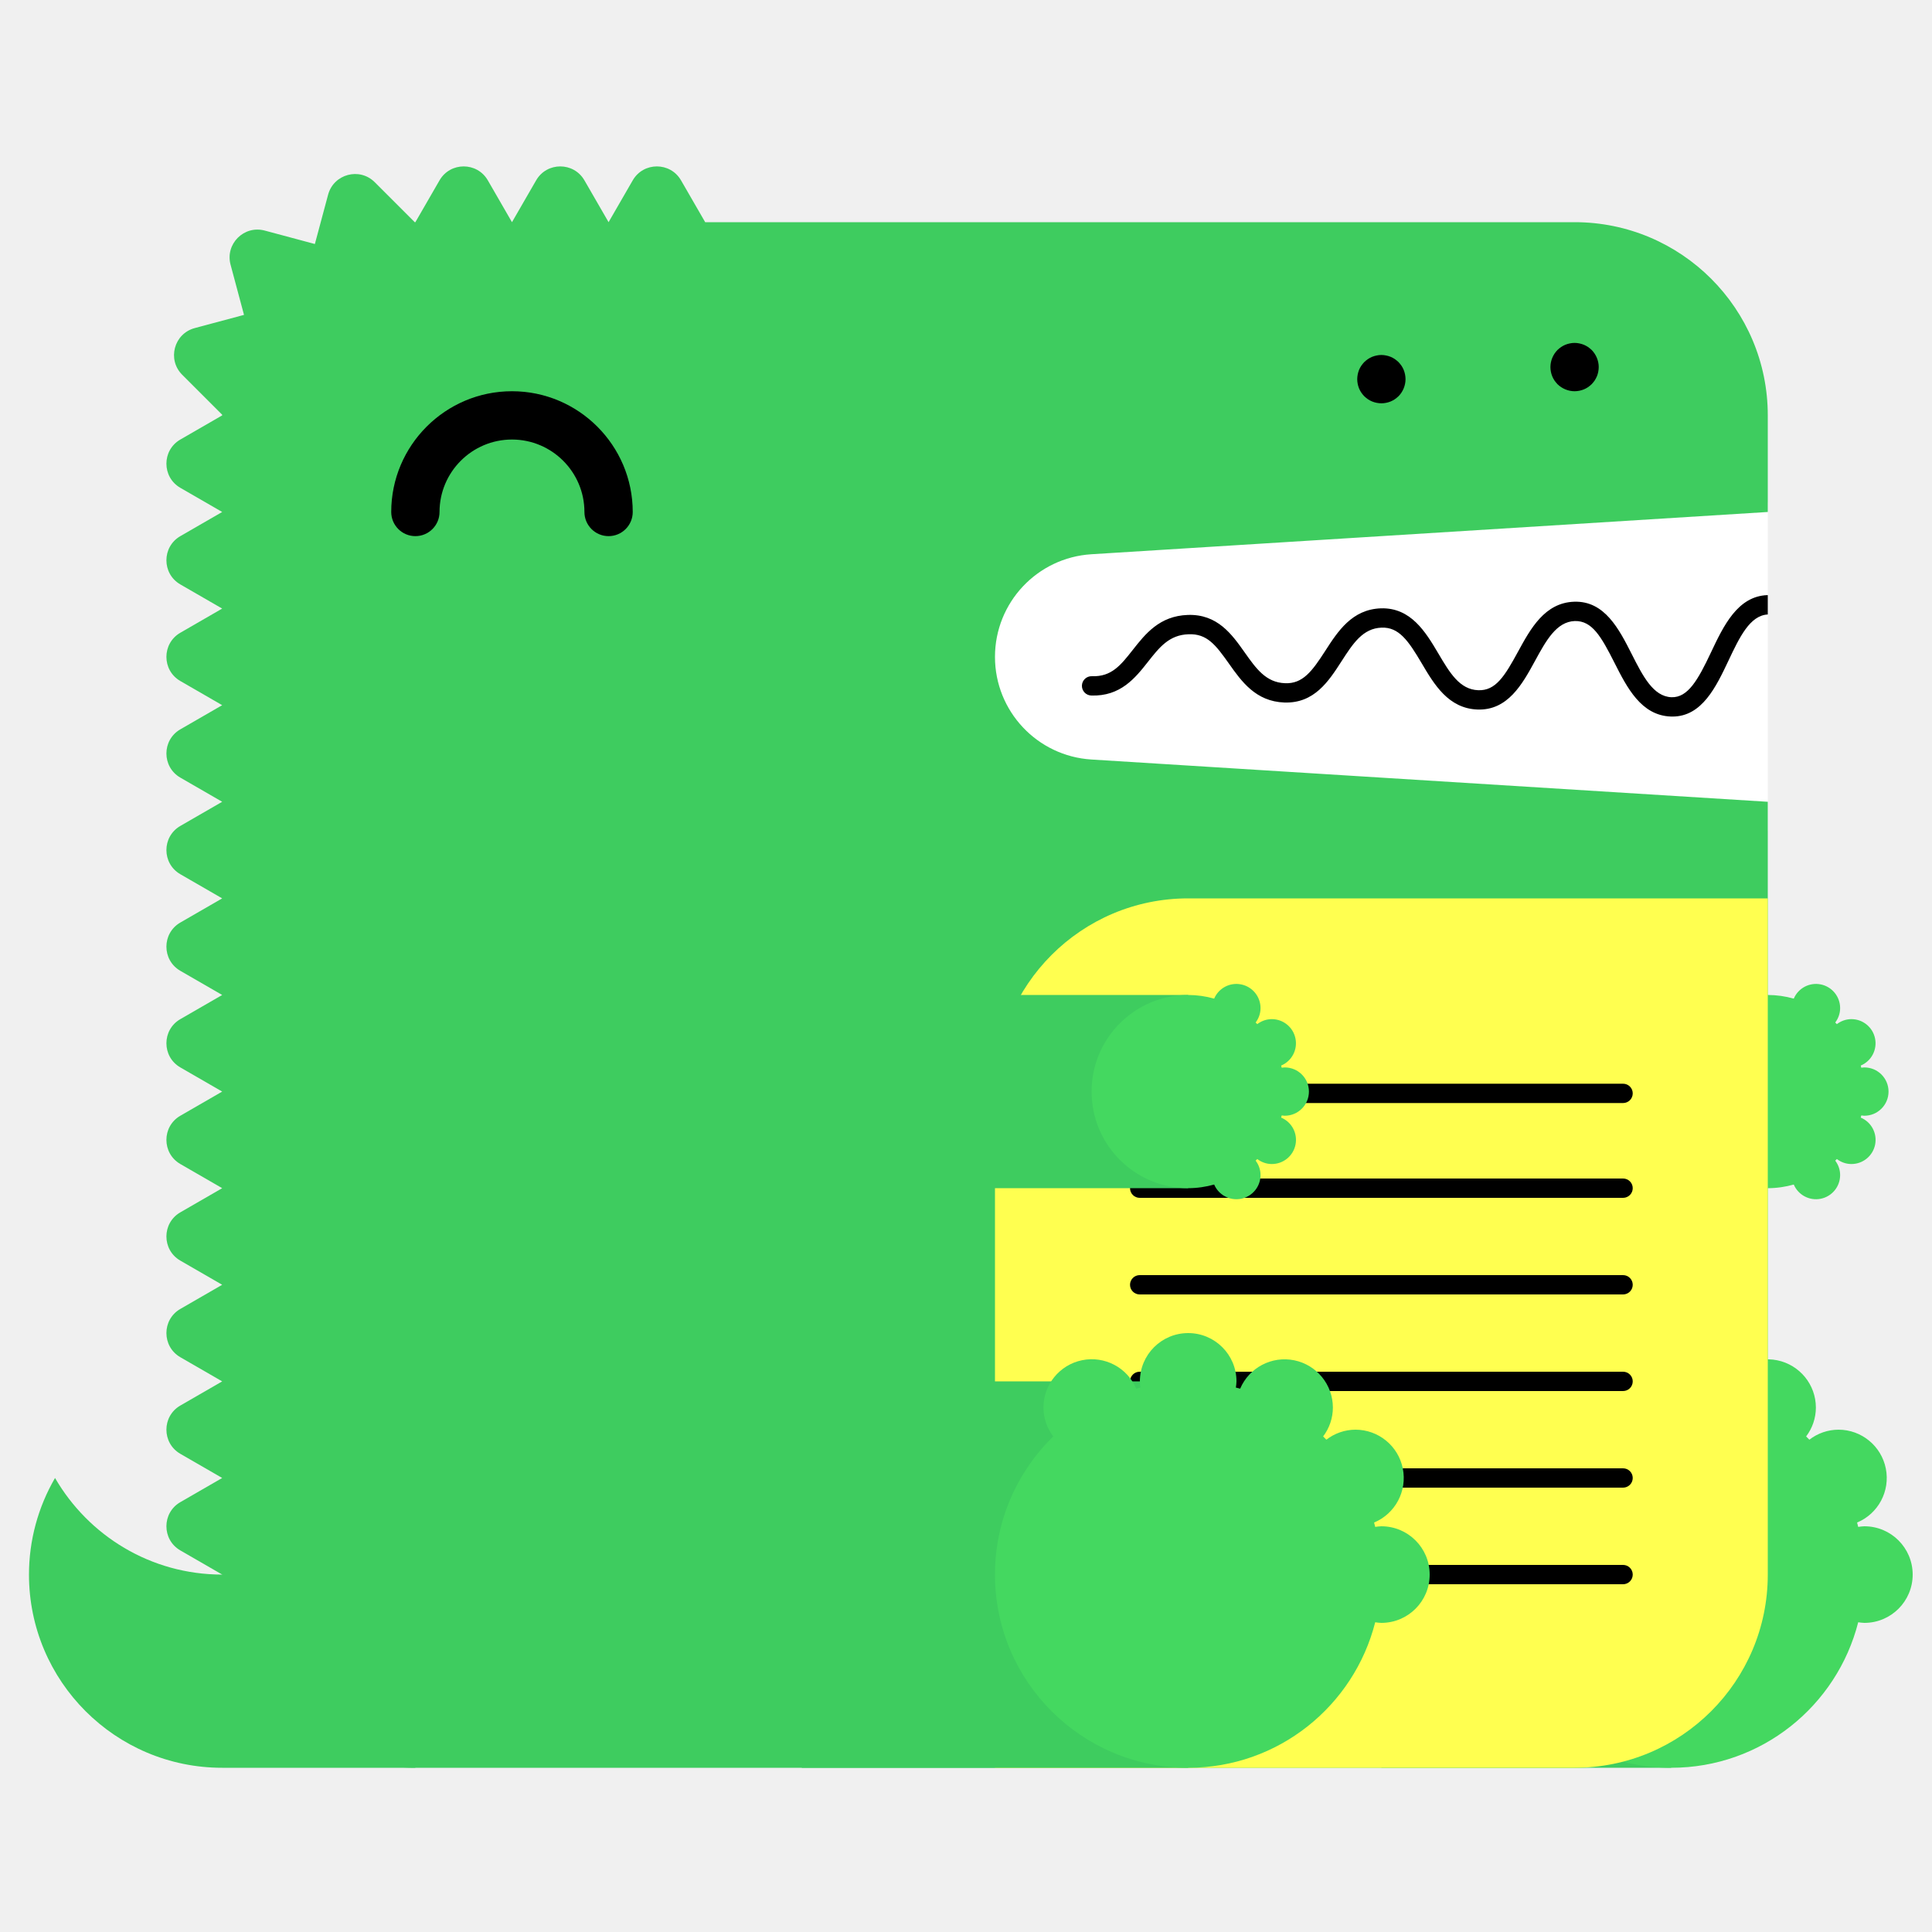
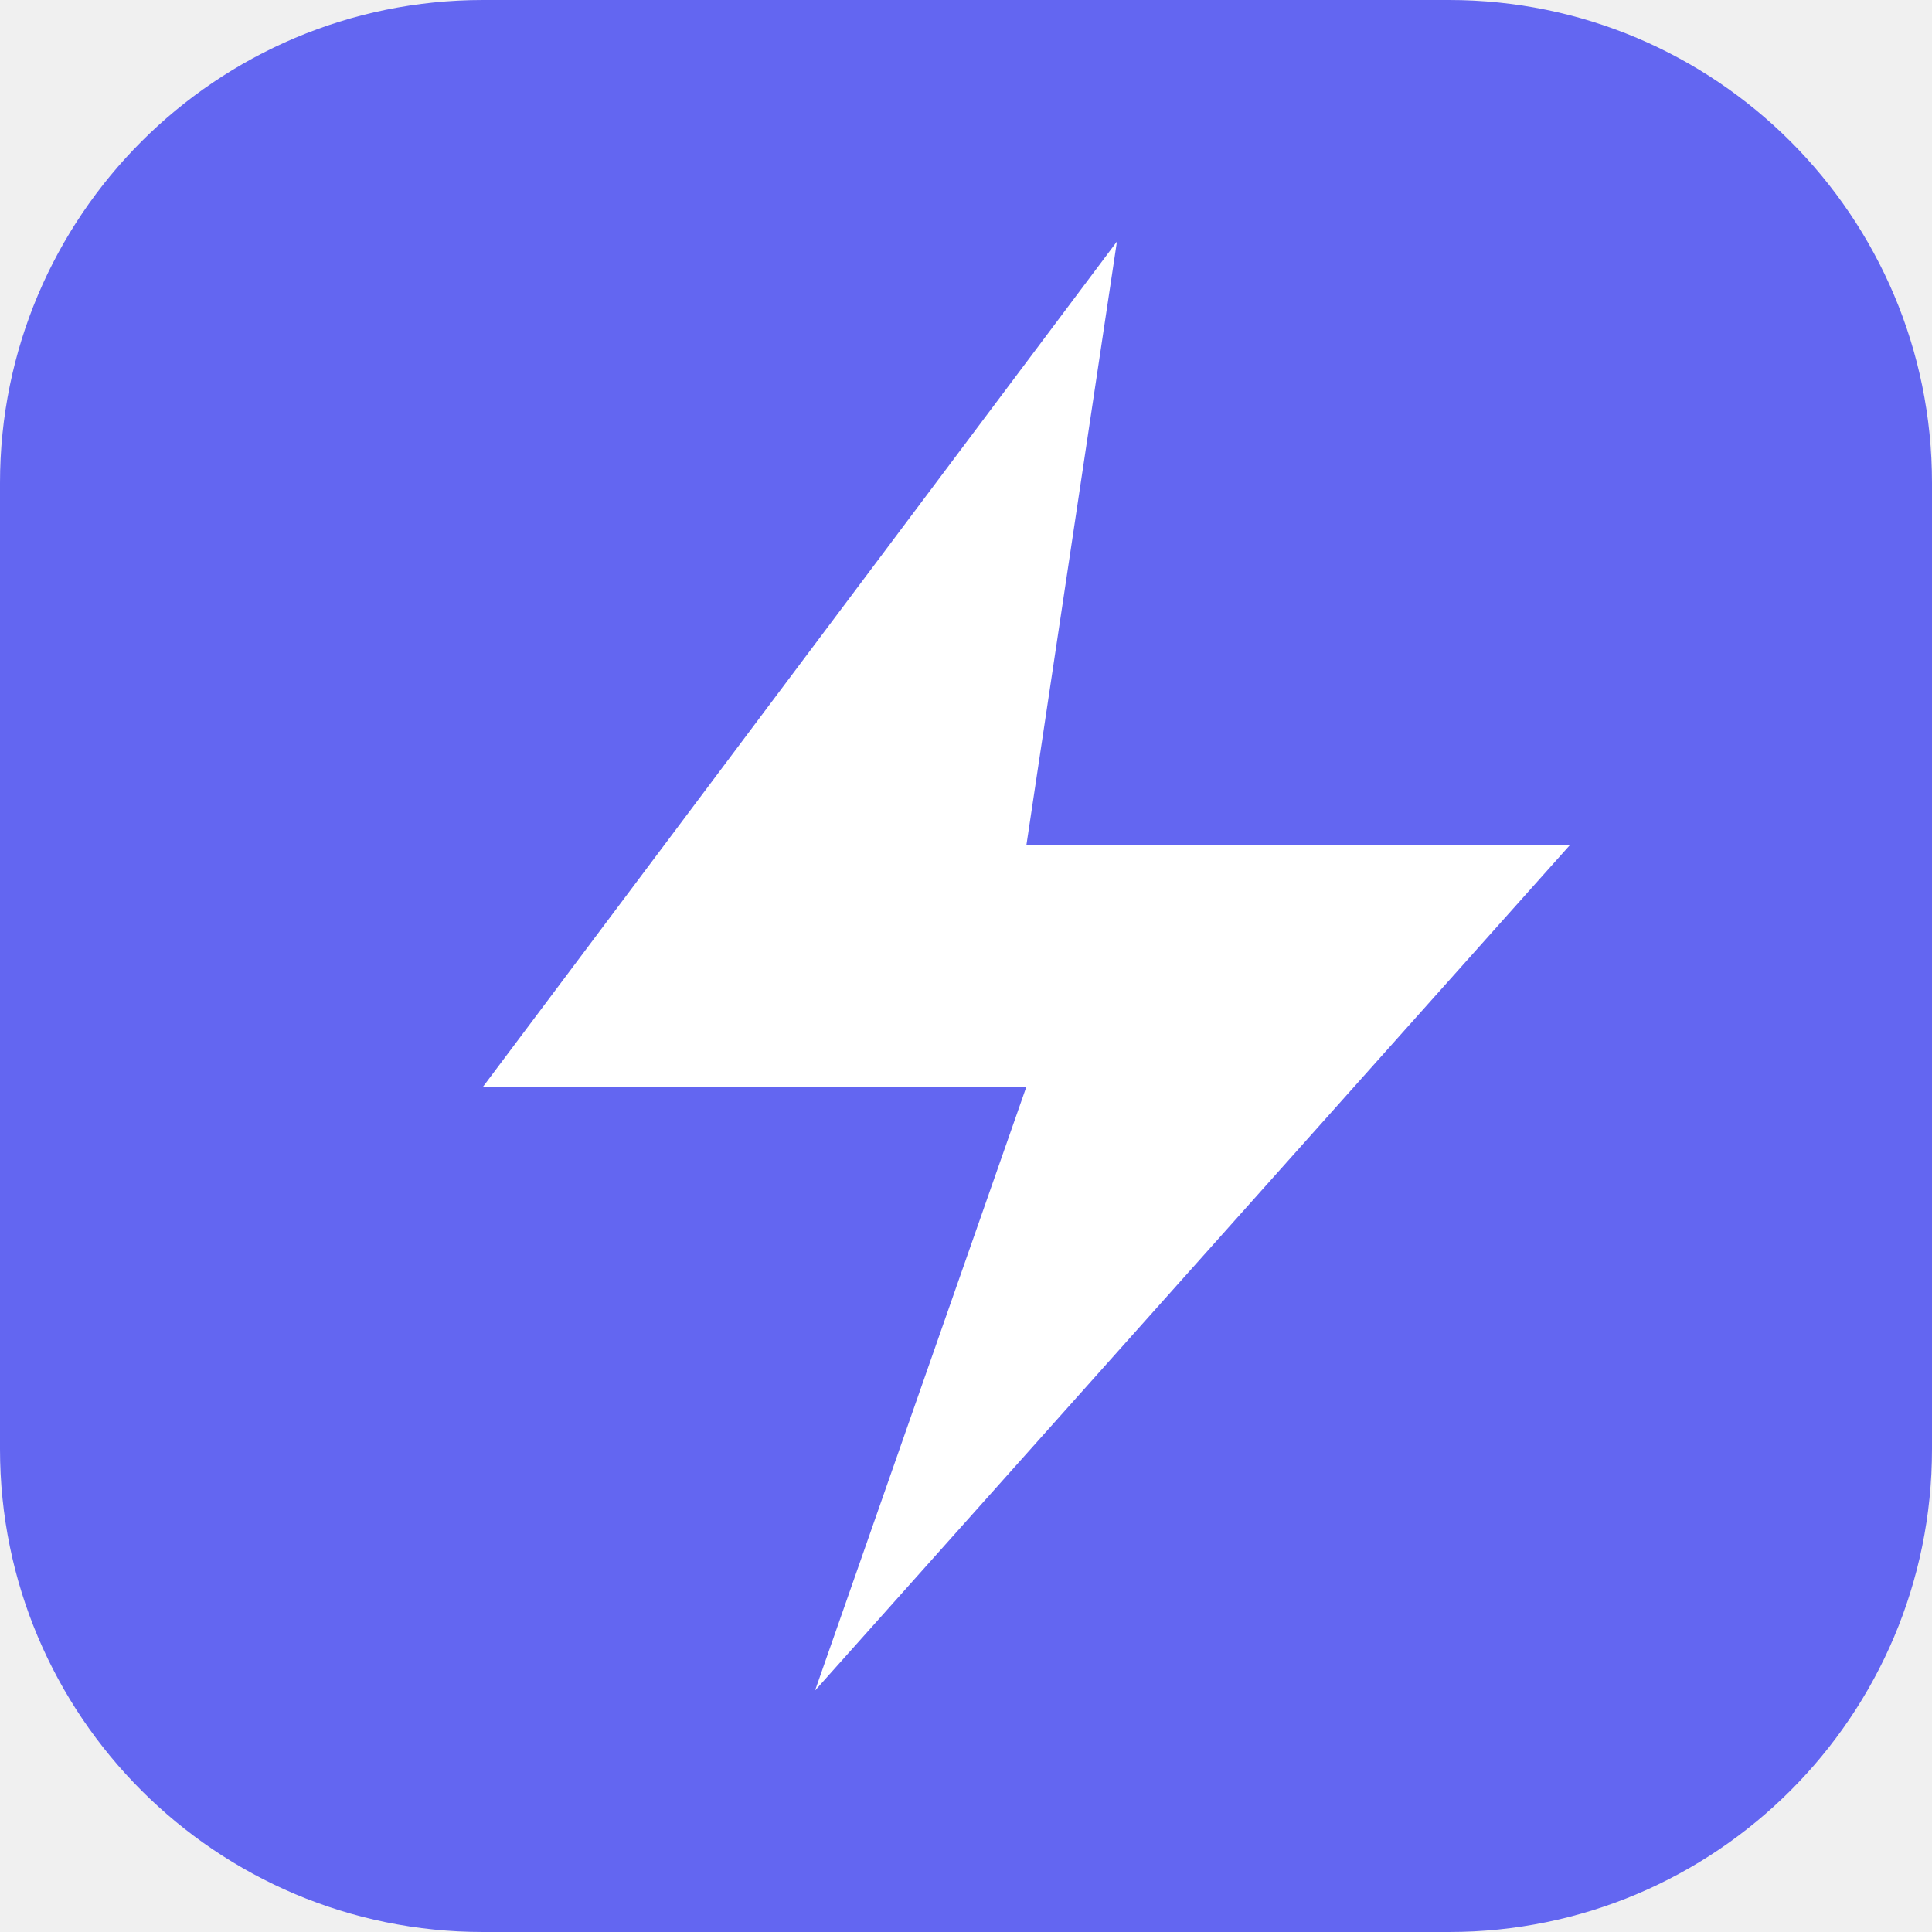
- <svg xmlns="http://www.w3.org/2000/svg" width="200" height="200" viewBox="0 0 200 200">
-   <g fill="none" fill-rule="evenodd">
-     <path fill="#FFF" d="M99 52h84v34H99z" />
-     <path d="M23 163c-7.398 0-13.843-4.027-17.303-10A19.886 19.886 0 0 0 3 163c0 11.046 8.954 20 20 20h20v-20H23z" fill="#3ECC5F" />
-     <path d="M112.98 57.376L183 53V43c0-11.046-8.954-20-20-20H73l-2.5-4.33c-1.112-1.925-3.889-1.925-5 0L63 23l-2.5-4.33c-1.111-1.925-3.889-1.925-5 0L53 23l-2.5-4.33c-1.111-1.925-3.889-1.925-5 0L43 23c-.022 0-.042.003-.065.003l-4.142-4.141c-1.57-1.571-4.252-.853-4.828 1.294l-1.369 5.104-5.192-1.392c-2.148-.575-4.111 1.389-3.535 3.536l1.39 5.193-5.102 1.367c-2.148.576-2.867 3.259-1.296 4.83l4.142 4.142c0 .021-.003.042-.003.064l-4.33 2.5c-1.925 1.111-1.925 3.889 0 5L23 53l-4.33 2.5c-1.925 1.111-1.925 3.889 0 5L23 63l-4.33 2.5c-1.925 1.111-1.925 3.889 0 5L23 73l-4.33 2.5c-1.925 1.111-1.925 3.889 0 5L23 83l-4.33 2.5c-1.925 1.111-1.925 3.889 0 5L23 93l-4.33 2.5c-1.925 1.111-1.925 3.889 0 5L23 103l-4.33 2.5c-1.925 1.111-1.925 3.889 0 5L23 113l-4.33 2.5c-1.925 1.111-1.925 3.889 0 5L23 123l-4.33 2.5c-1.925 1.111-1.925 3.889 0 5L23 133l-4.33 2.5c-1.925 1.111-1.925 3.889 0 5L23 143l-4.33 2.5c-1.925 1.111-1.925 3.889 0 5L23 153l-4.33 2.5c-1.925 1.111-1.925 3.889 0 5L23 163c0 11.046 8.954 20 20 20h120c11.046 0 20-8.954 20-20V83l-70.02-4.376A10.645 10.645 0 0 1 103 68c0-5.621 4.37-10.273 9.98-10.624" fill="#3ECC5F" />
-     <path fill="#3ECC5F" d="M143 183h30v-40h-30z" />
-     <path d="M193 158c-.219 0-.428.037-.639.064-.038-.15-.074-.301-.116-.451A5 5 0 0 0 190.32 148a4.96 4.96 0 0 0-3.016 1.036 26.531 26.531 0 0 0-.335-.336 4.955 4.955 0 0 0 1.011-2.987 5 5 0 0 0-9.599-1.959c-.148-.042-.297-.077-.445-.115.027-.211.064-.42.064-.639a5 5 0 0 0-5-5 5 5 0 0 0-5 5c0 .219.037.428.064.639-.148.038-.297.073-.445.115a4.998 4.998 0 0 0-9.599 1.959c0 1.125.384 2.151 1.011 2.987-3.717 3.632-6.031 8.693-6.031 14.3 0 11.046 8.954 20 20 20 9.339 0 17.16-6.41 19.361-15.064.211.027.42.064.639.064a5 5 0 0 0 5-5 5 5 0 0 0-5-5" fill="#44D860" />
-     <path fill="#3ECC5F" d="M153 123h30v-20h-30z" />
-     <path d="M193 115.5a2.5 2.5 0 1 0 0-5c-.109 0-.214.019-.319.032-.02-.075-.037-.15-.058-.225a2.501 2.501 0 0 0-.963-4.807c-.569 0-1.088.197-1.508.518a6.653 6.653 0 0 0-.168-.168c.314-.417.506-.931.506-1.494a2.5 2.5 0 0 0-4.8-.979A9.987 9.987 0 0 0 183 103c-5.522 0-10 4.478-10 10s4.478 10 10 10c.934 0 1.833-.138 2.69-.377a2.5 2.5 0 0 0 4.8-.979c0-.563-.192-1.077-.506-1.494.057-.055.113-.111.168-.168.42.321.939.518 1.508.518a2.5 2.5 0 0 0 .963-4.807c.021-.074.038-.15.058-.225.105.013.21.032.319.032" fill="#44D860" />
-     <path d="M63 55.5a2.5 2.5 0 0 1-2.5-2.5c0-4.136-3.364-7.5-7.5-7.5s-7.5 3.364-7.5 7.5a2.5 2.5 0 1 1-5 0c0-6.893 5.607-12.5 12.5-12.5S65.5 46.107 65.5 53a2.5 2.5 0 0 1-2.5 2.5" fill="#000" />
-     <path d="M103 183h60c11.046 0 20-8.954 20-20V93h-60c-11.046 0-20 8.954-20 20v70z" fill="#FFFF50" />
-     <path d="M168.02 124h-50.04a1 1 0 1 1 0-2h50.04a1 1 0 1 1 0 2m0 20h-50.04a1 1 0 1 1 0-2h50.04a1 1 0 1 1 0 2m0 20h-50.04a1 1 0 1 1 0-2h50.04a1 1 0 1 1 0 2m0-49.814h-50.04a1 1 0 1 1 0-2h50.04a1 1 0 1 1 0 2m0 19.814h-50.04a1 1 0 1 1 0-2h50.04a1 1 0 1 1 0 2m0 20h-50.04a1 1 0 1 1 0-2h50.04a1 1 0 1 1 0 2M183 61.611c-.012 0-.022-.006-.034-.005-3.09.105-4.552 3.196-5.842 5.923-1.346 2.85-2.387 4.703-4.093 4.647-1.889-.068-2.969-2.202-4.113-4.46-1.314-2.594-2.814-5.536-5.963-5.426-3.046.104-4.513 2.794-5.807 5.167-1.377 2.528-2.314 4.065-4.121 3.994-1.927-.07-2.951-1.805-4.136-3.813-1.321-2.236-2.848-4.75-5.936-4.664-2.994.103-4.465 2.385-5.763 4.4-1.373 2.13-2.335 3.428-4.165 3.351-1.973-.07-2.992-1.51-4.171-3.177-1.324-1.873-2.816-3.993-5.895-3.89-2.928.1-4.399 1.97-5.696 3.618-1.232 1.564-2.194 2.802-4.229 2.724a1 1 0 0 0-.072 2c3.017.101 4.545-1.8 5.872-3.487 1.177-1.496 2.193-2.787 4.193-2.855 1.926-.082 2.829 1.115 4.195 3.045 1.297 1.834 2.769 3.914 5.731 4.021 3.103.104 4.596-2.215 5.918-4.267 1.182-1.834 2.202-3.417 4.15-3.484 1.793-.067 2.769 1.35 4.145 3.681 1.297 2.197 2.766 4.686 5.787 4.796 3.125.108 4.634-2.62 5.949-5.035 1.139-2.088 2.214-4.06 4.119-4.126 1.793-.042 2.728 1.595 4.111 4.33 1.292 2.553 2.757 5.445 5.825 5.556l.169.003c3.064 0 4.518-3.075 5.805-5.794 1.139-2.41 2.217-4.68 4.067-4.773v-2z" fill="#000" />
-     <path fill="#3ECC5F" d="M83 183h40v-40H83z" />
-     <path d="M143 158c-.219 0-.428.037-.639.064-.038-.15-.074-.301-.116-.451A5 5 0 0 0 140.32 148a4.96 4.96 0 0 0-3.016 1.036 26.531 26.531 0 0 0-.335-.336 4.955 4.955 0 0 0 1.011-2.987 5 5 0 0 0-9.599-1.959c-.148-.042-.297-.077-.445-.115.027-.211.064-.42.064-.639a5 5 0 0 0-5-5 5 5 0 0 0-5 5c0 .219.037.428.064.639-.148.038-.297.073-.445.115a4.998 4.998 0 0 0-9.599 1.959c0 1.125.384 2.151 1.011 2.987-3.717 3.632-6.031 8.693-6.031 14.3 0 11.046 8.954 20 20 20 9.339 0 17.16-6.41 19.361-15.064.211.027.42.064.639.064a5 5 0 0 0 5-5 5 5 0 0 0-5-5" fill="#44D860" />
-     <path fill="#3ECC5F" d="M83 123h40v-20H83z" />
-     <path d="M133 115.5a2.5 2.5 0 1 0 0-5c-.109 0-.214.019-.319.032-.02-.075-.037-.15-.058-.225a2.501 2.501 0 0 0-.963-4.807c-.569 0-1.088.197-1.508.518a6.653 6.653 0 0 0-.168-.168c.314-.417.506-.931.506-1.494a2.5 2.5 0 0 0-4.8-.979A9.987 9.987 0 0 0 123 103c-5.522 0-10 4.478-10 10s4.478 10 10 10c.934 0 1.833-.138 2.69-.377a2.5 2.5 0 0 0 4.8-.979c0-.563-.192-1.077-.506-1.494.057-.055.113-.111.168-.168.42.321.939.518 1.508.518a2.5 2.5 0 0 0 .963-4.807c.021-.074.038-.15.058-.225.105.013.21.032.319.032" fill="#44D860" />
-     <path d="M143 41.75c-.16 0-.33-.02-.49-.05a2.52 2.52 0 0 1-.47-.14c-.15-.06-.29-.14-.431-.23-.13-.09-.259-.2-.38-.31-.109-.12-.219-.24-.309-.38s-.17-.28-.231-.43a2.619 2.619 0 0 1-.189-.96c0-.16.02-.33.05-.49.03-.16.08-.31.139-.47.061-.15.141-.29.231-.43.09-.13.2-.26.309-.38.121-.11.25-.22.38-.31.141-.09.281-.17.431-.23.149-.06.31-.11.47-.14.32-.07.65-.07.98 0 .159.03.32.08.47.14.149.06.29.14.43.23.13.09.259.2.38.31.11.12.22.25.31.38.09.14.17.28.23.43.06.16.11.31.14.47.029.16.05.33.05.49 0 .66-.271 1.31-.73 1.77-.121.11-.25.22-.38.31-.14.09-.281.17-.43.23a2.565 2.565 0 0 1-.96.19m20-1.25c-.66 0-1.3-.27-1.771-.73a3.802 3.802 0 0 1-.309-.38c-.09-.14-.17-.28-.231-.43a2.619 2.619 0 0 1-.189-.96c0-.66.27-1.3.729-1.77.121-.11.25-.22.38-.31.141-.09.281-.17.431-.23.149-.06.31-.11.47-.14.32-.07.66-.07.98 0 .159.03.32.08.47.14.149.06.29.14.43.23.13.09.259.2.38.31.459.47.73 1.11.73 1.77 0 .16-.021.33-.05.49-.03.16-.08.32-.14.47-.07.15-.14.29-.23.43-.09.13-.2.26-.31.38-.121.11-.25.22-.38.31-.14.09-.281.17-.43.23a2.565 2.565 0 0 1-.96.19" fill="#000" />
-   </g>
+ <svg xmlns="http://www.w3.org/2000/svg" width="32" height="32" viewBox="0 0 32 32" fill="none">
+   <rect width="32" height="32" rx="8" fill="#6366f1" />
+   <path d="M18.5 4L8 18h9l-3.5 10L26 14h-9l1.5-10z" fill="white" />
</svg>
